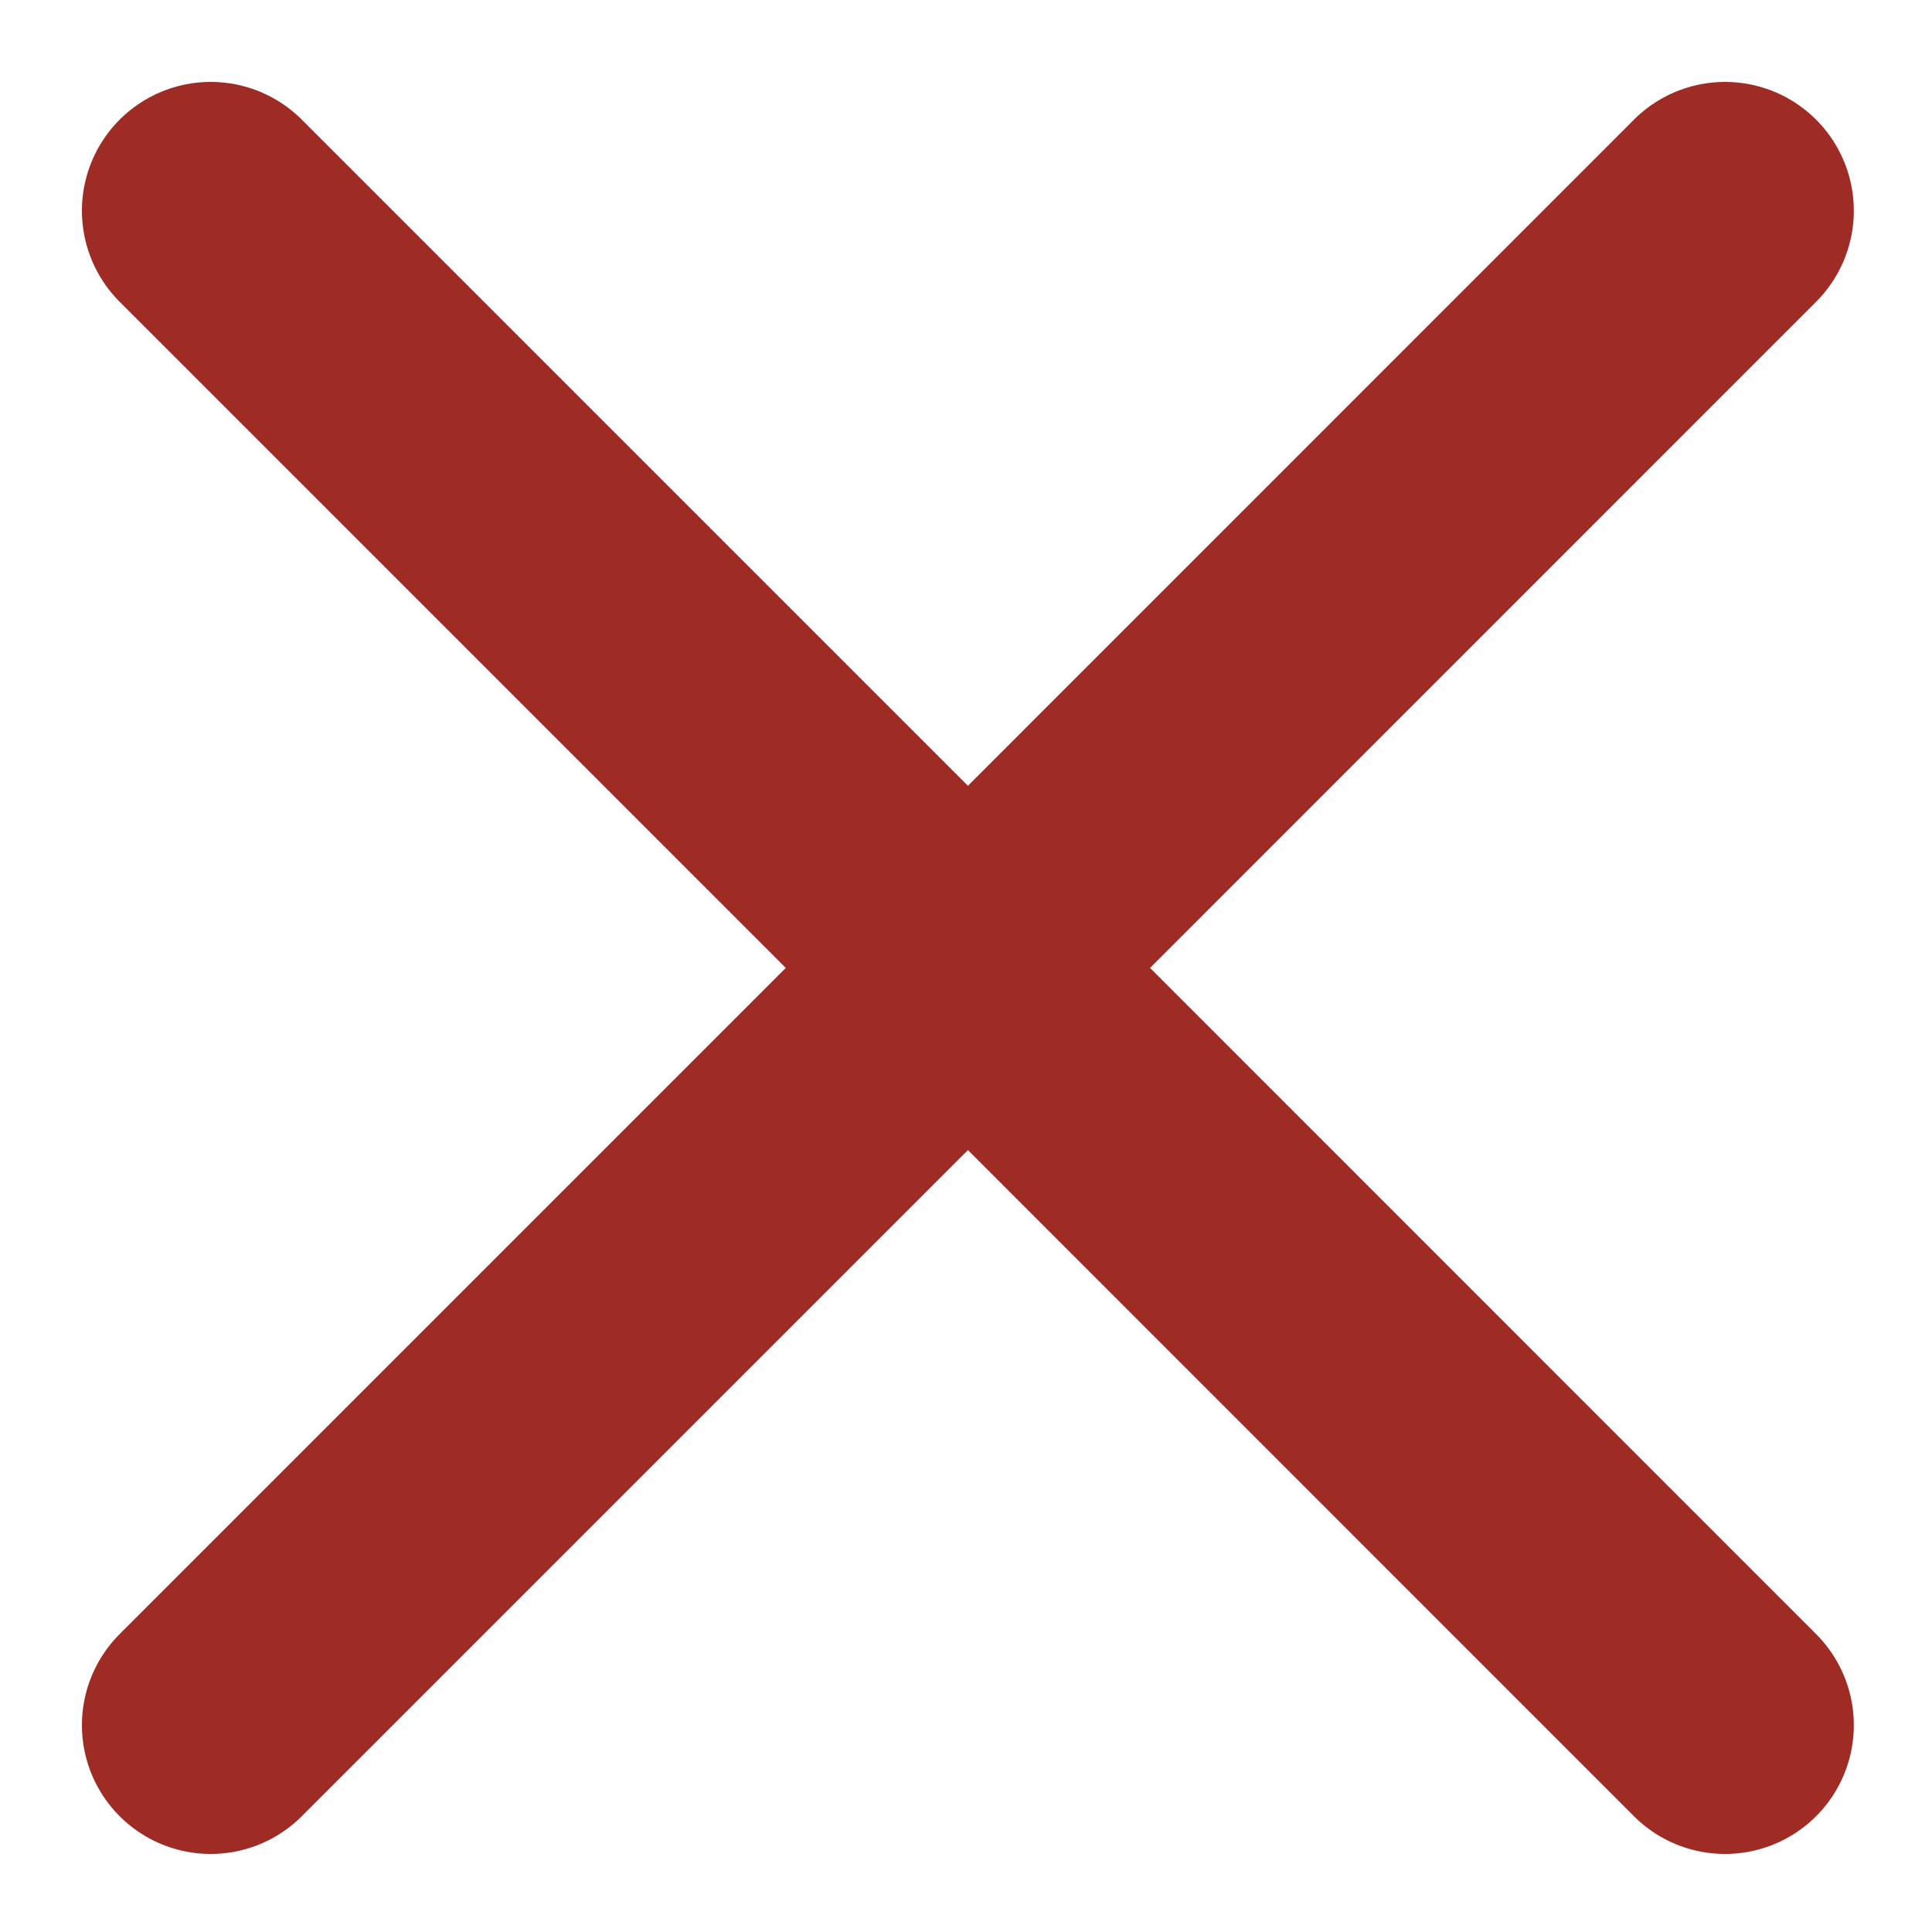
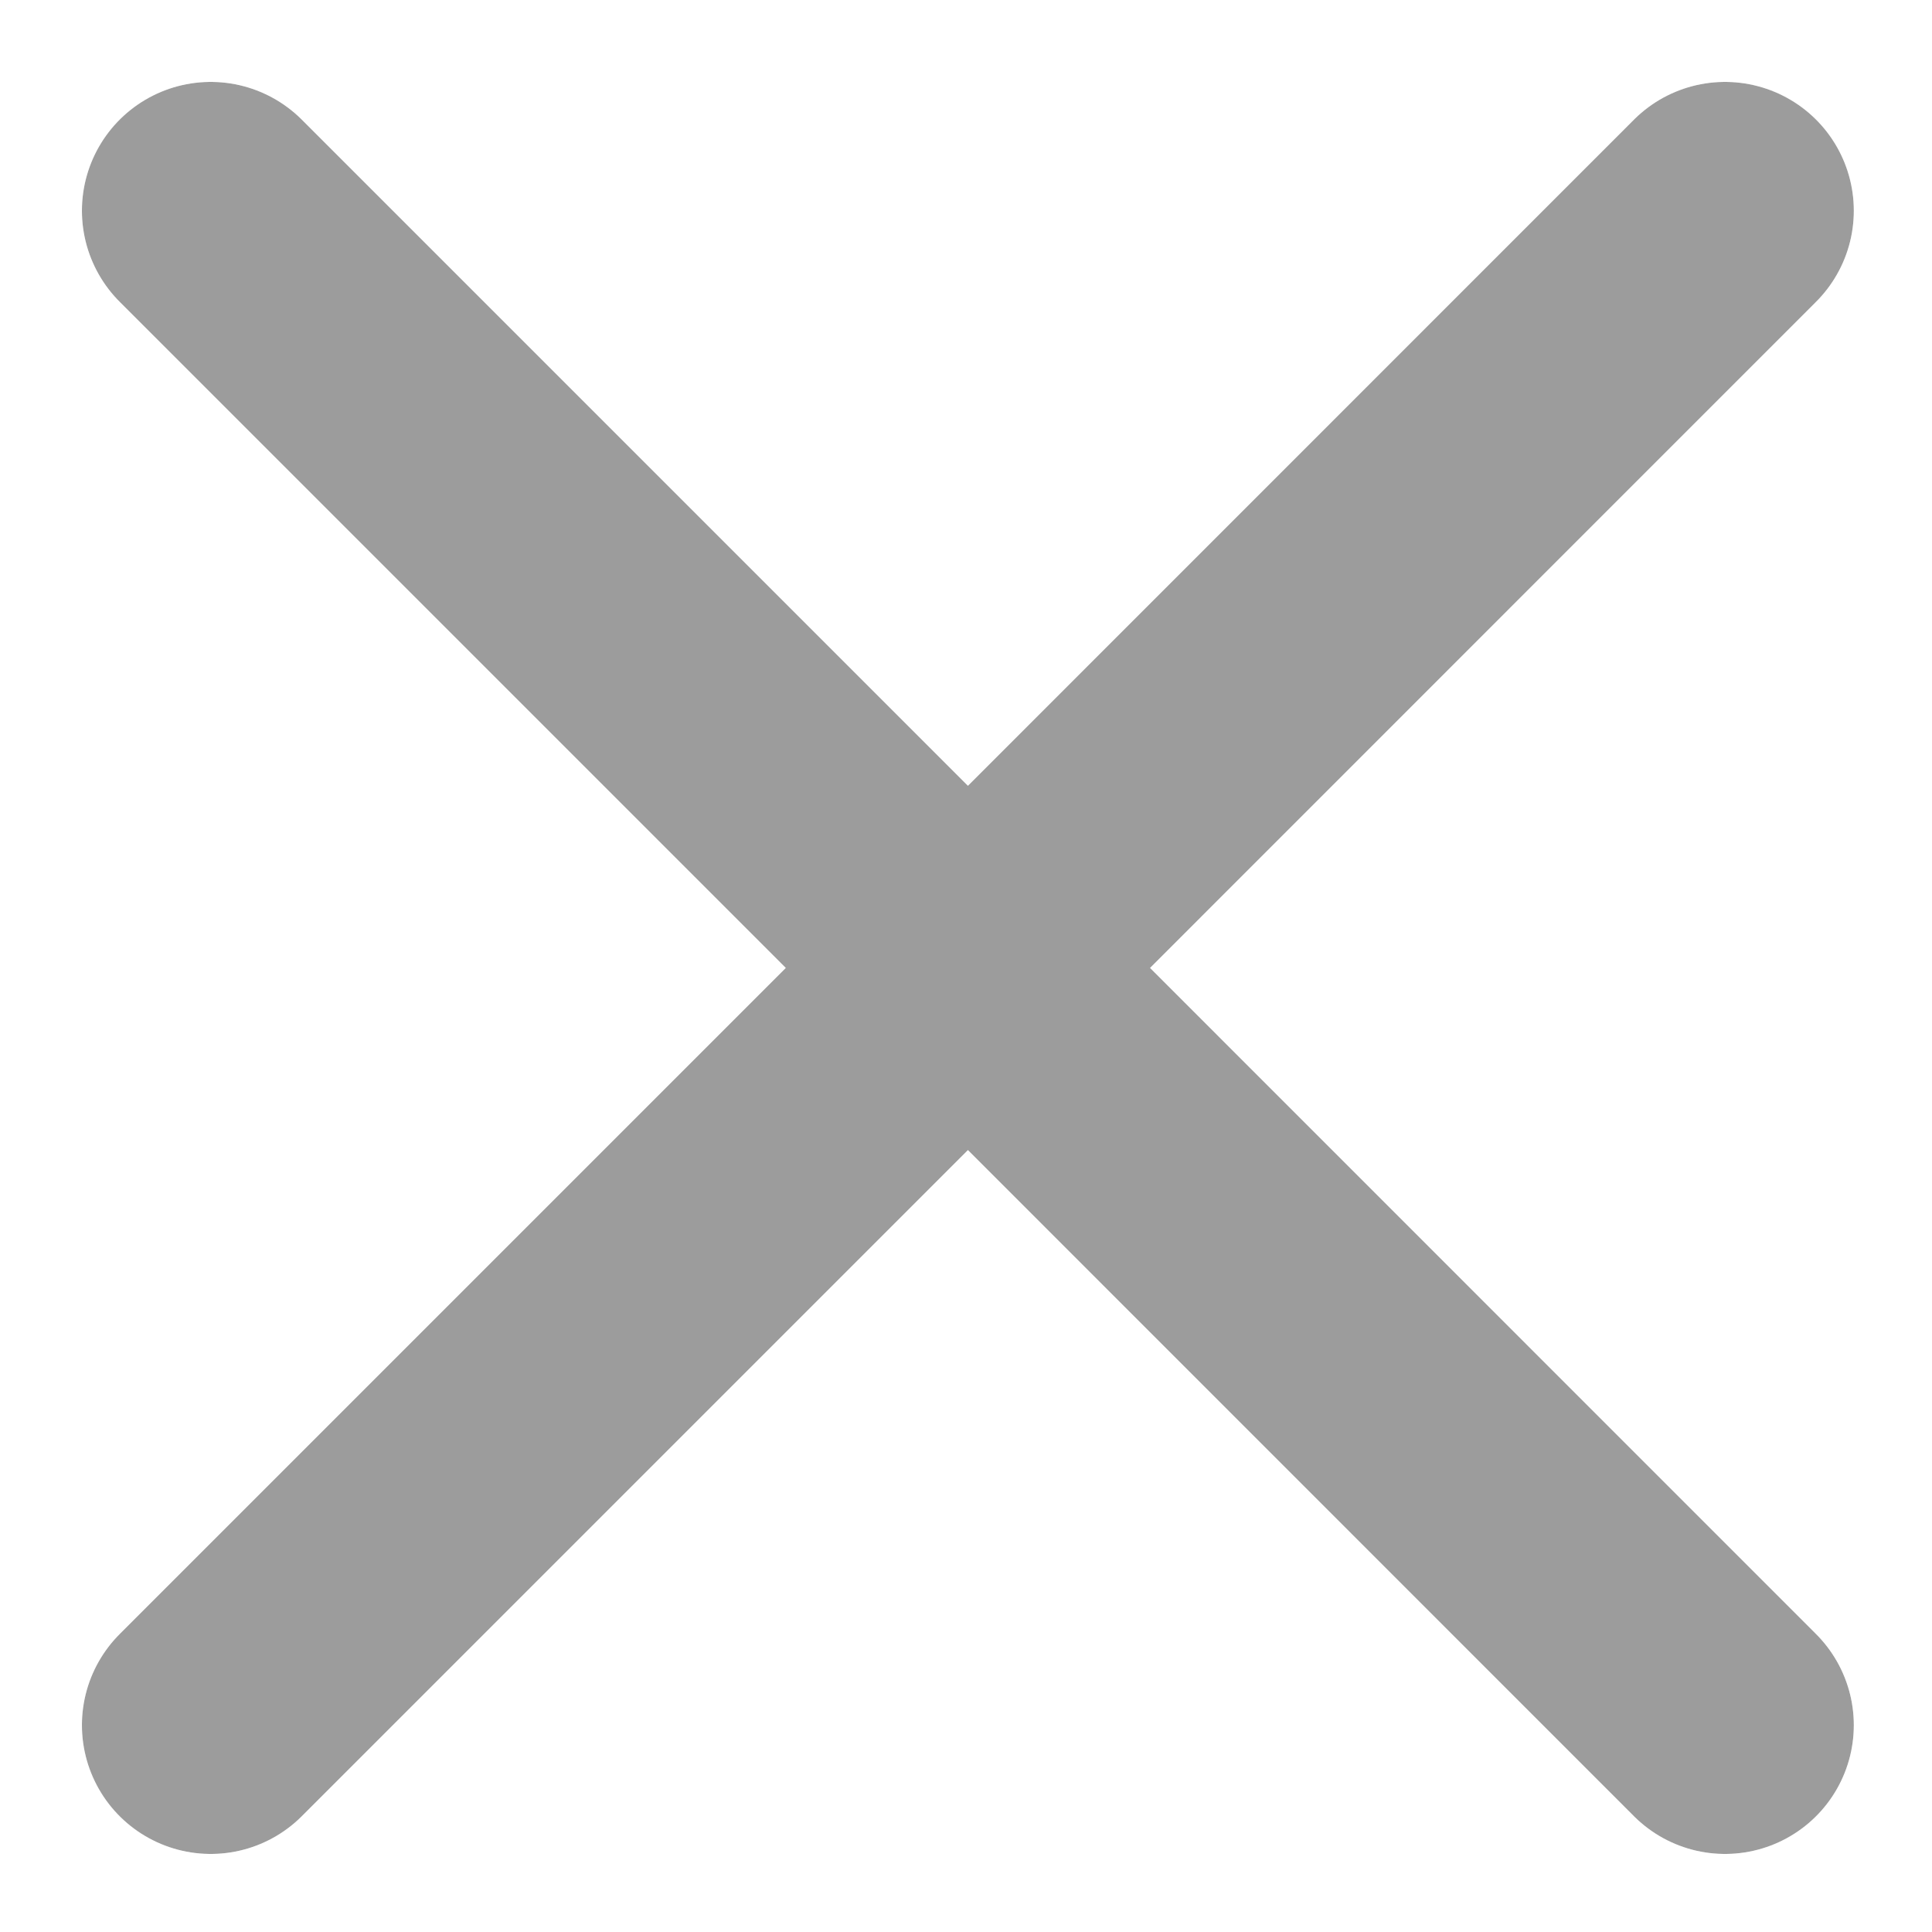
- <svg xmlns="http://www.w3.org/2000/svg" width="15" height="15" viewBox="0 0 15 15" fill="9E2B24">
-   <path d="M1.636 1.636L7.515 7.515M7.515 7.515L13.393 13.394M7.515 7.515L1.636 13.394M7.515 7.515L13.393 1.636" stroke="#9E2B24" stroke-width="2" stroke-linecap="round" stroke-linejoin="round" />
+ <svg xmlns="http://www.w3.org/2000/svg" width="15" height="15" viewBox="0 0 15 15" fill="none">
+   <path d="M1.636 1.636L7.515 7.515M7.515 7.515L13.393 13.394M7.515 7.515L1.636 13.394M7.515 7.515L13.393 1.636" stroke="#7F7F7F" stroke-opacity="0.5" stroke-width="2" stroke-linecap="round" stroke-linejoin="round" style="mix-blend-mode:luminosity" />
+   <path d="M1.636 1.636L7.515 7.515M7.515 7.515L13.393 13.394M7.515 7.515L1.636 13.394M7.515 7.515L13.393 1.636" stroke="#3D3D3D" stroke-width="2" stroke-linecap="round" stroke-linejoin="round" style="mix-blend-mode:overlay" />
</svg>
